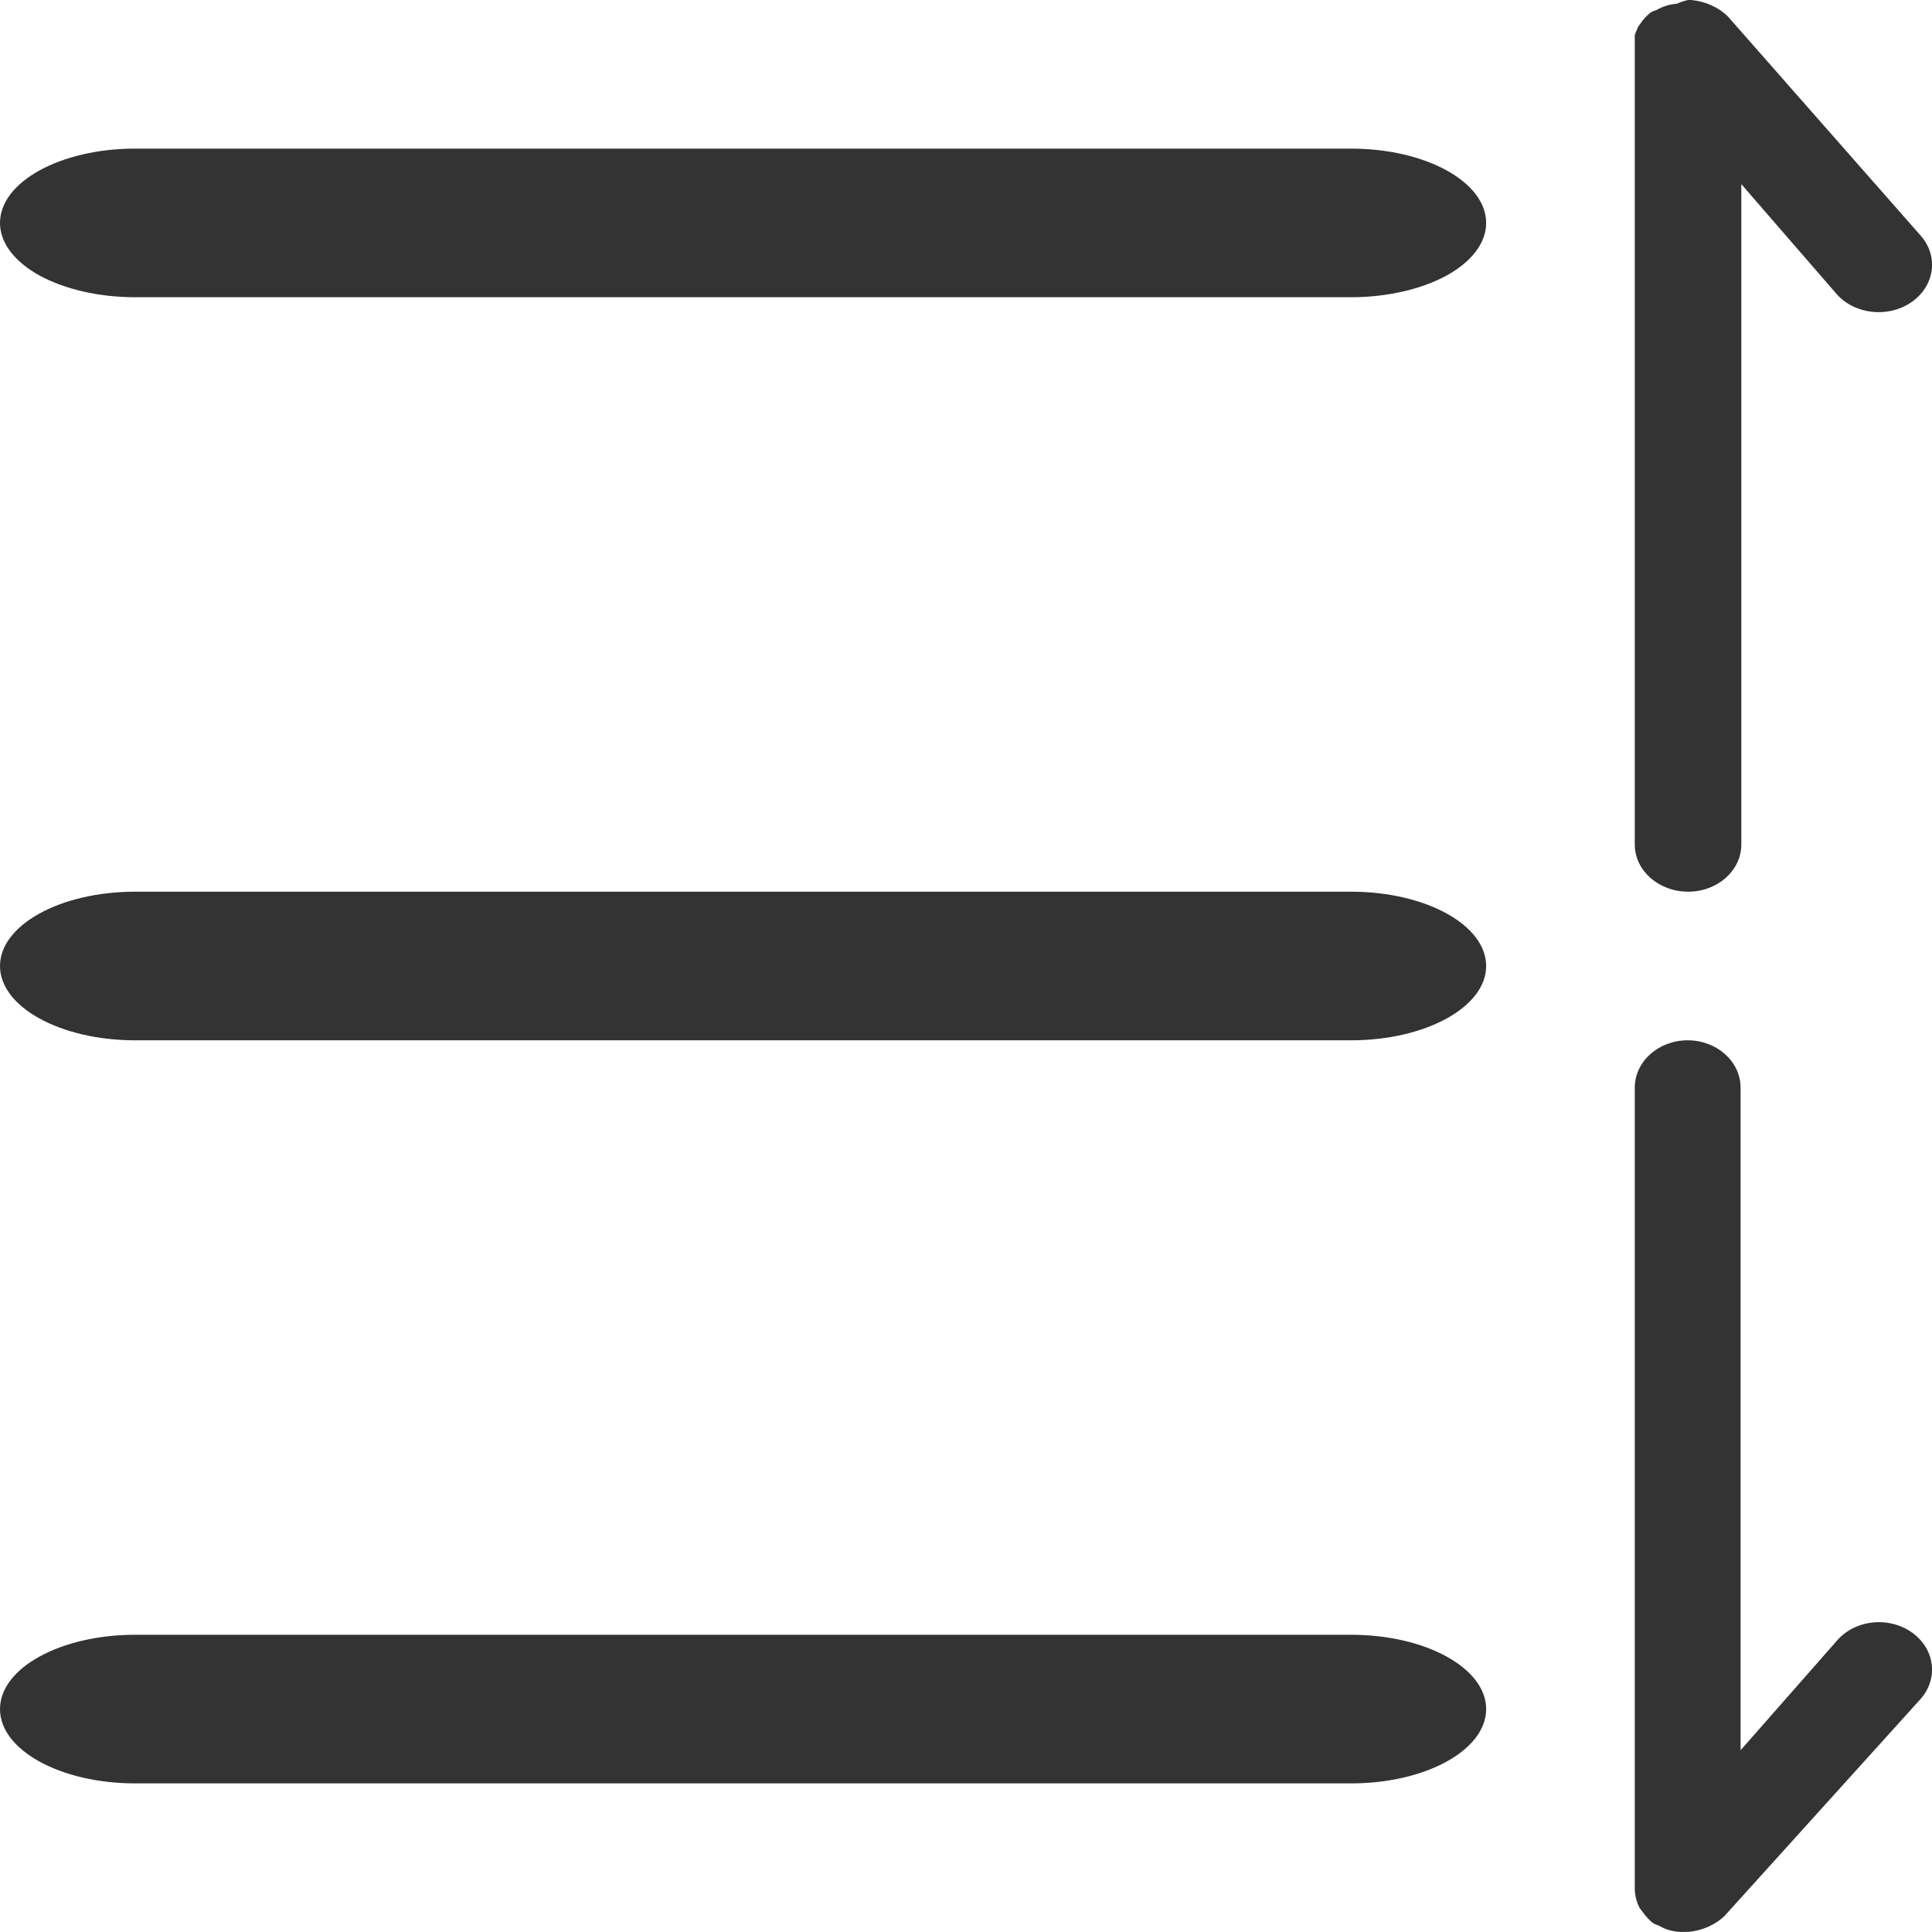
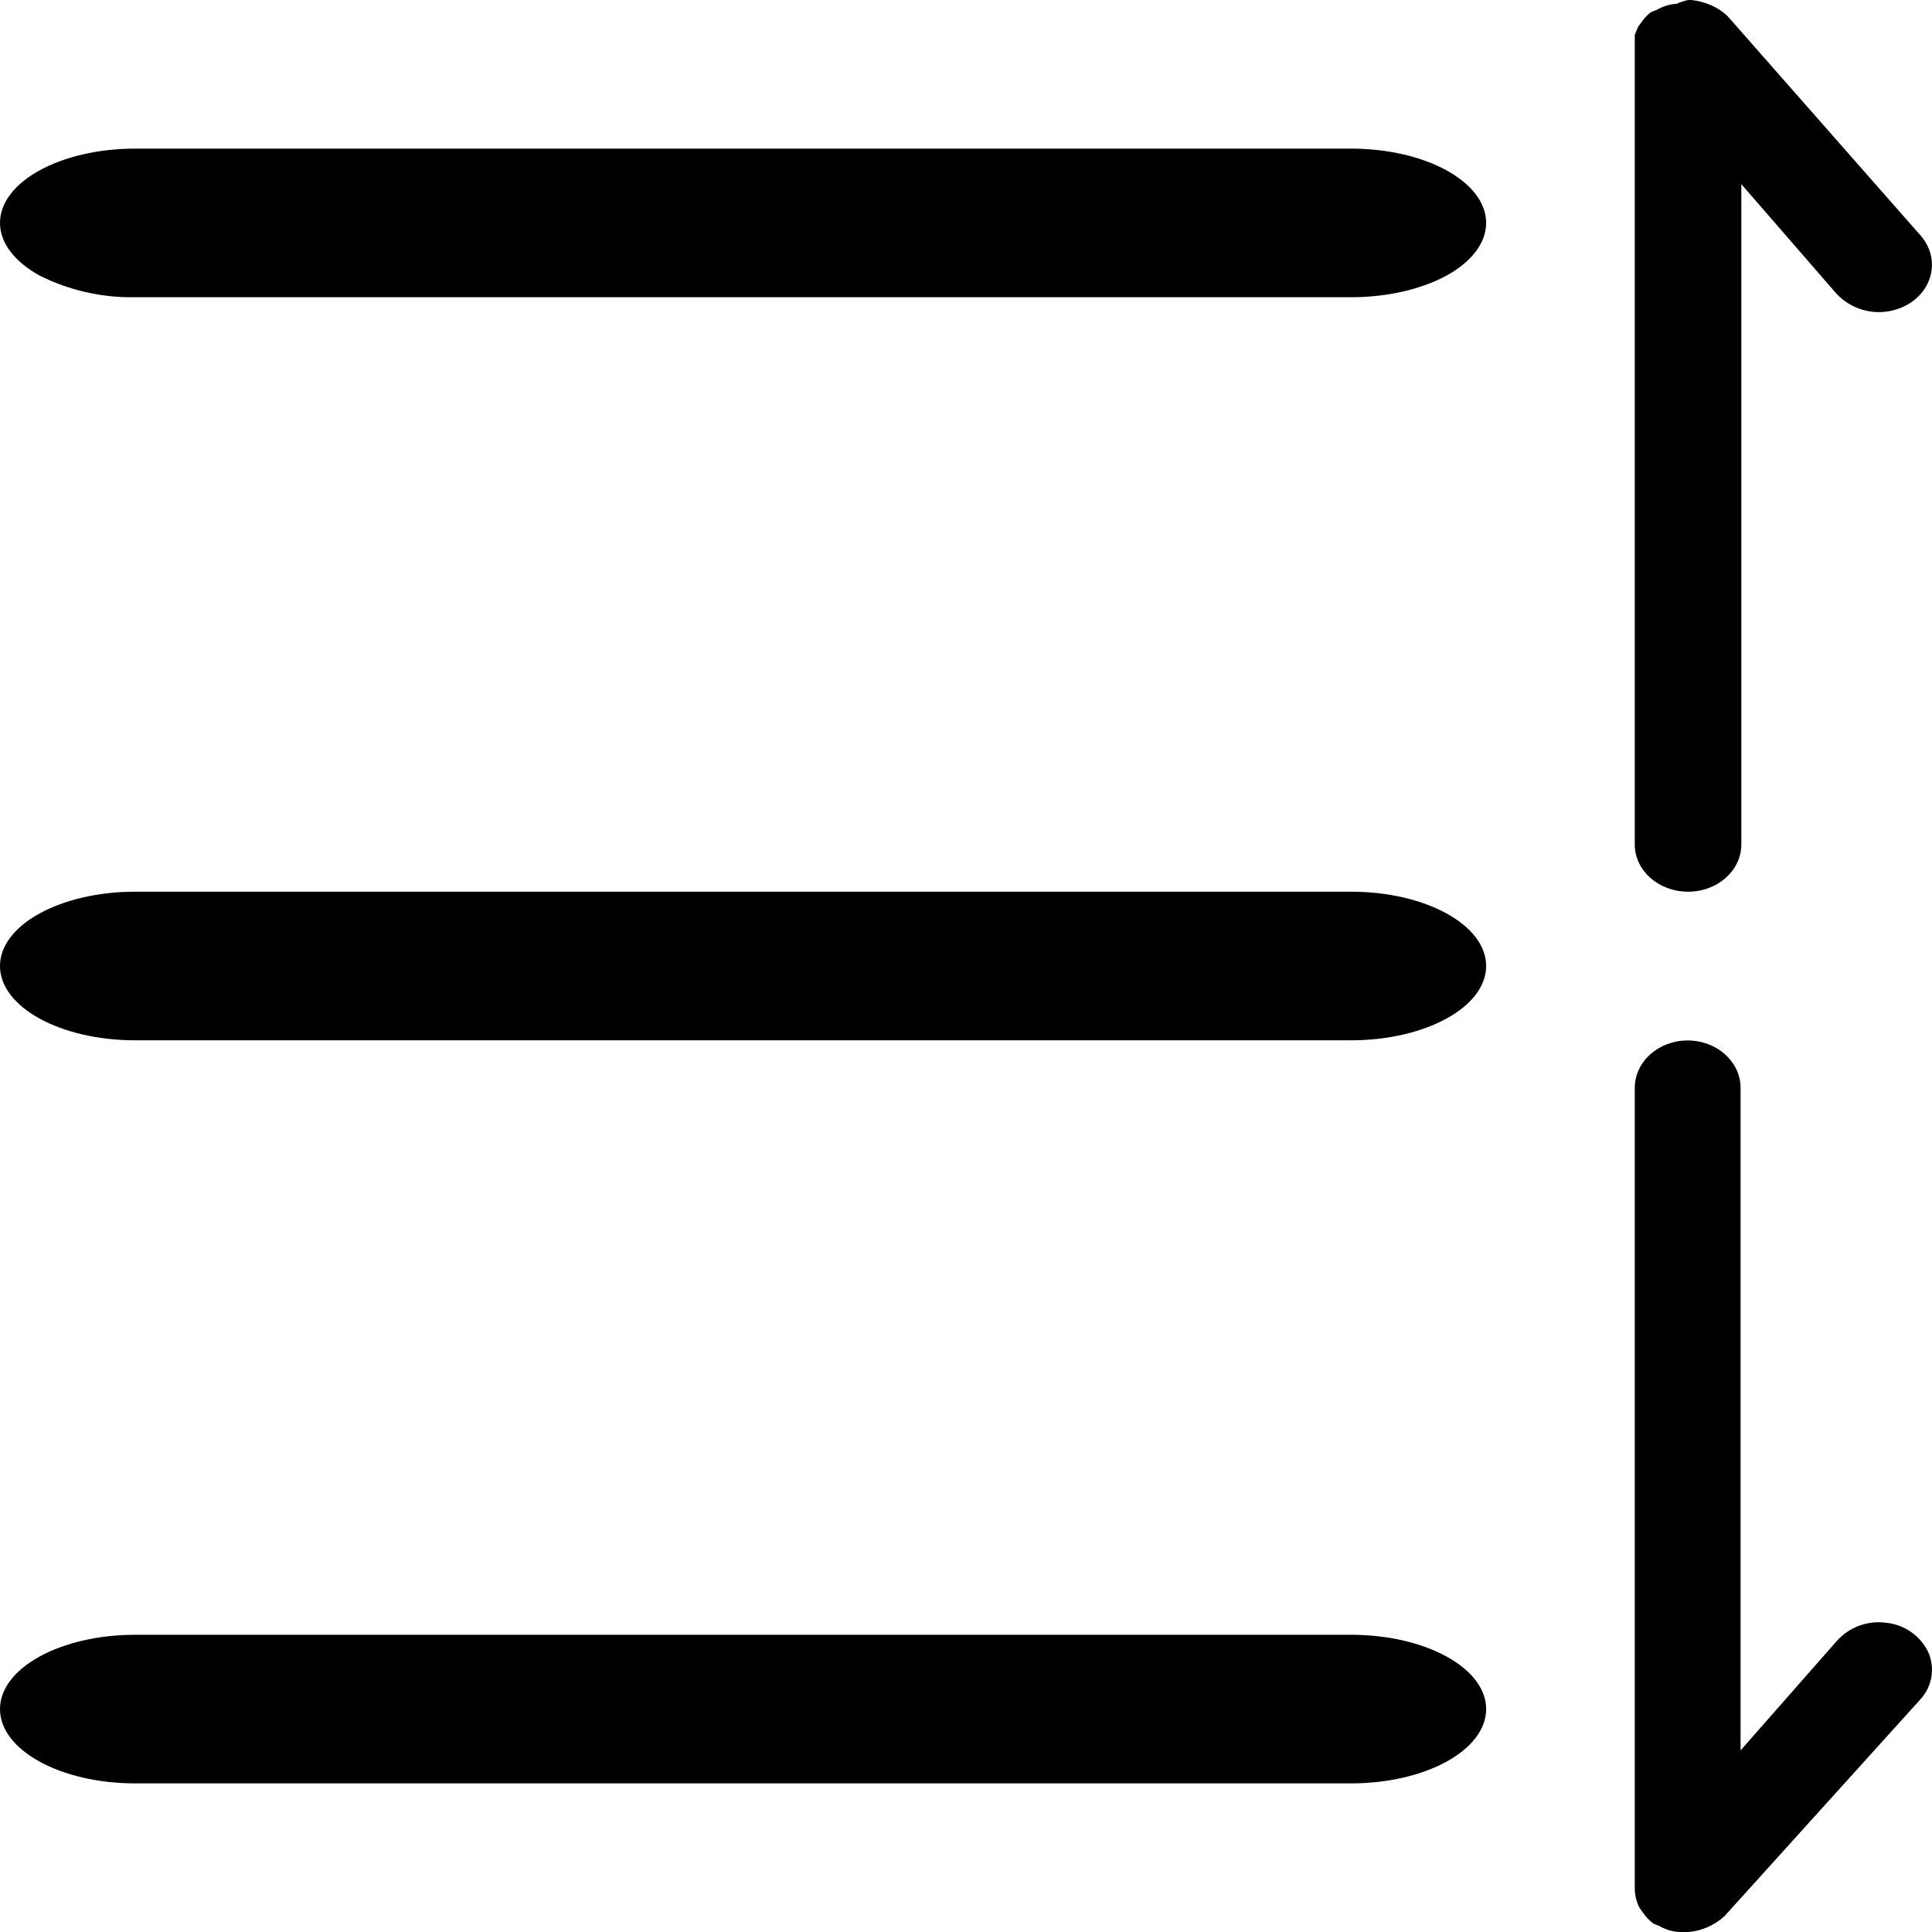
- <svg xmlns="http://www.w3.org/2000/svg" width="13px" height="13px" viewBox="0 0 13 13" version="1.1">
-   <g id="图标页面" stroke="none" stroke-width="1" fill="none" fill-rule="evenodd">
-     <g id="画板" transform="translate(-429, -43)" fill="#333333" fill-rule="nonzero">
-       <g id="表头管理" transform="translate(420, 33)">
-         <path d="M9.909,11 L18.091,11 C18.593,11 19,11.224 19,11.5 C19,11.633 18.904,11.76 18.734,11.854 C18.563,11.947 18.332,12 18.091,12 L9.909,12 C9.668,12 9.437,11.947 9.266,11.854 C9.096,11.76 9,11.633 9,11.5 C9,11.224 9.407,11 9.909,11 L9.909,11 Z M9.909,16 L18.091,16 C18.593,16 19,16.224 19,16.5 C19,16.776 18.593,17 18.091,17 L9.909,17 C9.407,17 9,16.776 9,16.5 C9,16.224 9.407,16 9.909,16 Z M20.712,21.777 L20.712,17.319 C20.712,17.143 20.553,17 20.356,17 C20.159,17 20,17.143 20,17.319 L20,22.706 C20,22.751 20.011,22.796 20.032,22.837 L20.053,22.865 C20.073,22.894 20.097,22.92 20.125,22.942 C20.137,22.948 20.15,22.953 20.164,22.958 C20.204,22.982 20.251,22.996 20.299,22.999 C20.313,23 20.328,23 20.342,22.999 L20.363,22.999 C20.456,22.99 20.542,22.952 20.605,22.891 L21.926,21.429 C22.004,21.339 22.022,21.218 21.973,21.112 C21.924,21.007 21.816,20.933 21.69,20.918 C21.563,20.903 21.438,20.949 21.36,21.04 L20.712,21.777 Z M20.38,10 C20.473,10.009 20.56,10.047 20.624,10.108 L21.926,11.588 C22.047,11.728 22.017,11.928 21.859,12.035 C21.702,12.142 21.476,12.115 21.356,11.976 L20.717,11.239 L20.717,15.682 C20.717,15.858 20.557,16 20.359,16 C20.161,16 20,15.858 20,15.682 L20,10.235 L20.022,10.181 L20.057,10.133 C20.072,10.115 20.089,10.098 20.108,10.083 C20.12,10.077 20.134,10.071 20.147,10.067 C20.188,10.043 20.235,10.029 20.283,10.025 C20.307,10.014 20.332,10.006 20.359,10 L20.38,10 Z M9.909,21 L18.091,21 C18.593,21 19,21.224 19,21.5 C19,21.776 18.593,22 18.091,22 L9.909,22 C9.407,22 9,21.776 9,21.5 C9,21.224 9.407,21 9.909,21 L9.909,21 Z" id="图标-表头管理" />
-       </g>
-     </g>
-   </g>
+ <svg width="13" height="13">
+   <path d="M.91 1h8.18c.503 0 .91.224.91.5 0 .133-.096.26-.266.354-.17.093-.402.146-.643.146H.909a1.38 1.38 0 01-.643-.146C.096 1.76 0 1.633 0 1.5c0-.276.407-.5.91-.5zm0 5h8.18c.503 0 .91.224.91.5s-.407.5-.91.5H.91C.406 7 0 6.776 0 6.5S.407 6 .91 6zm10.802 5.777V7.32c0-.176-.16-.319-.356-.319-.197 0-.356.143-.356.32v5.386c0 .045.011.09.032.13l.021.03a.33.33 0 00.072.076.347.347 0 00.039.016.307.307 0 00.178.041h.021a.41.41 0 00.242-.108l1.321-1.462a.293.293 0 00.047-.317.354.354 0 00-.283-.194.377.377 0 00-.33.122l-.648.737zM11.38 0c.093.01.18.047.244.108l1.302 1.48c.12.14.09.34-.067.447a.391.391 0 01-.503-.06l-.639-.736v4.443c0 .176-.16.318-.358.318C11.16 6 11 5.858 11 5.682V.235l.022-.054.035-.048a.333.333 0 01.05-.05.36.36 0 01.04-.016.312.312 0 01.136-.042A.365.365 0 0111.36 0h.021zM.91 11h8.18c.503 0 .91.224.91.5s-.407.5-.91.5H.91c-.503 0-.91-.224-.91-.5s.407-.5.91-.5z" />
</svg>
